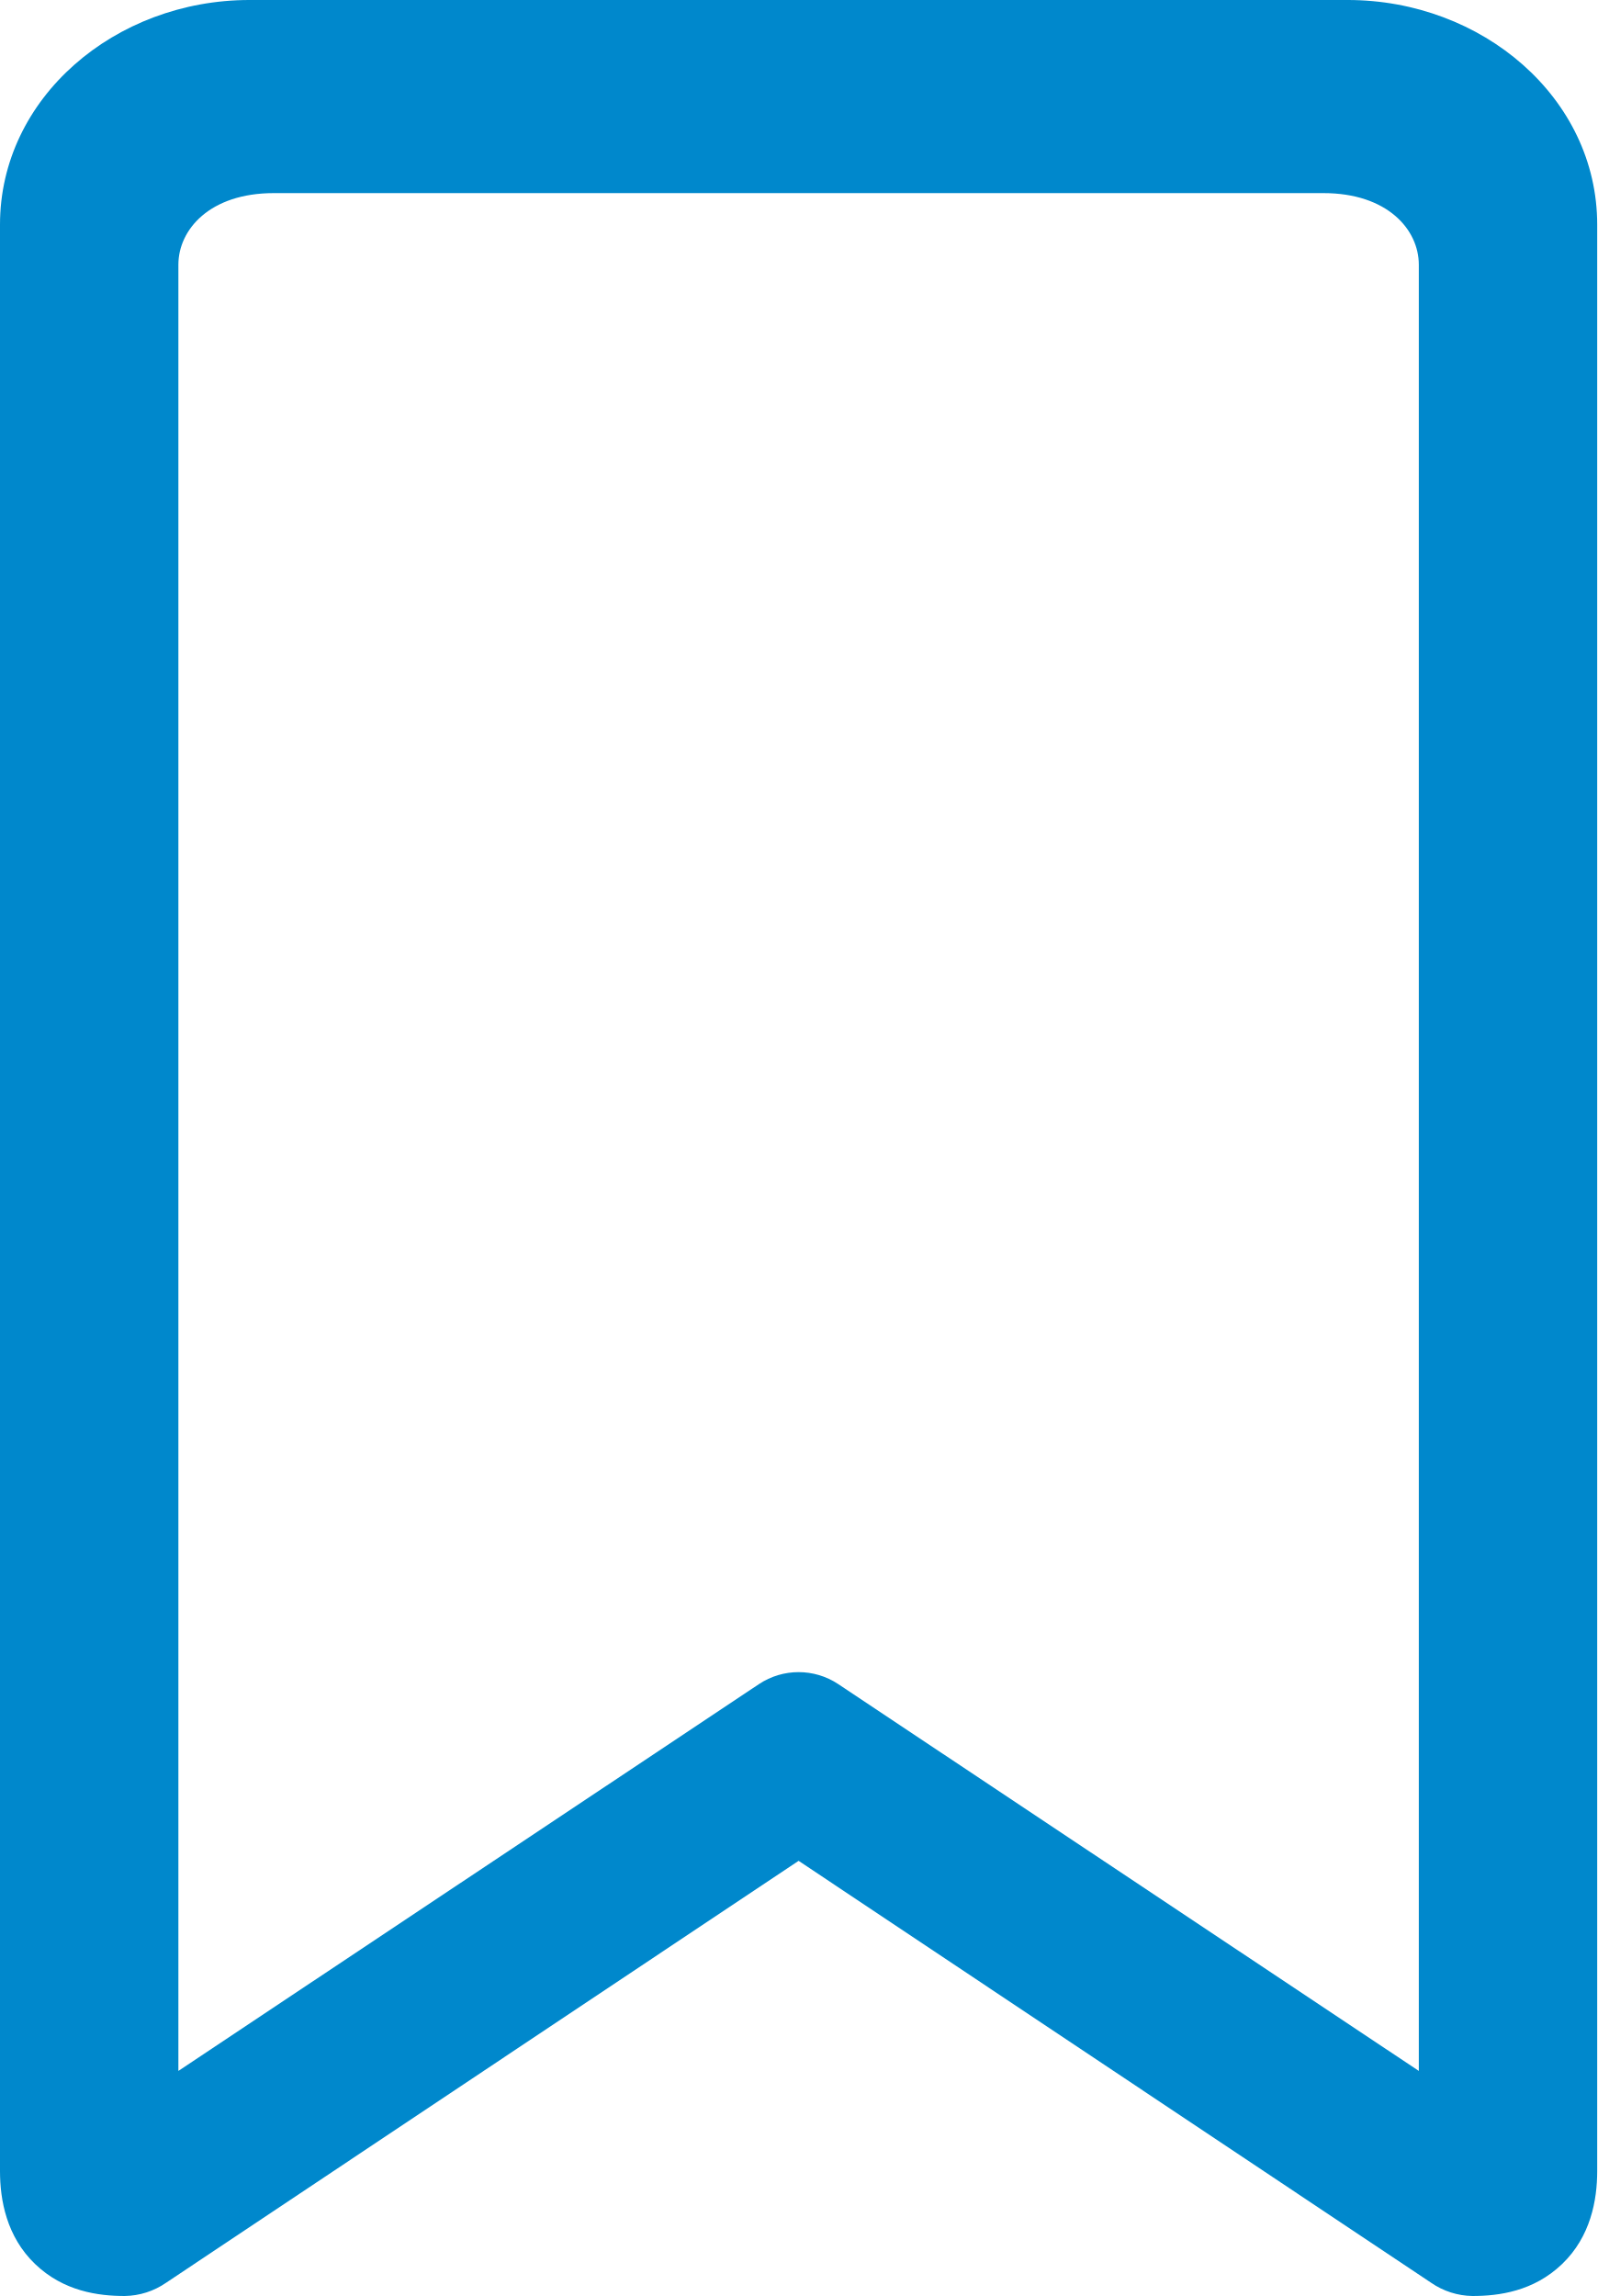
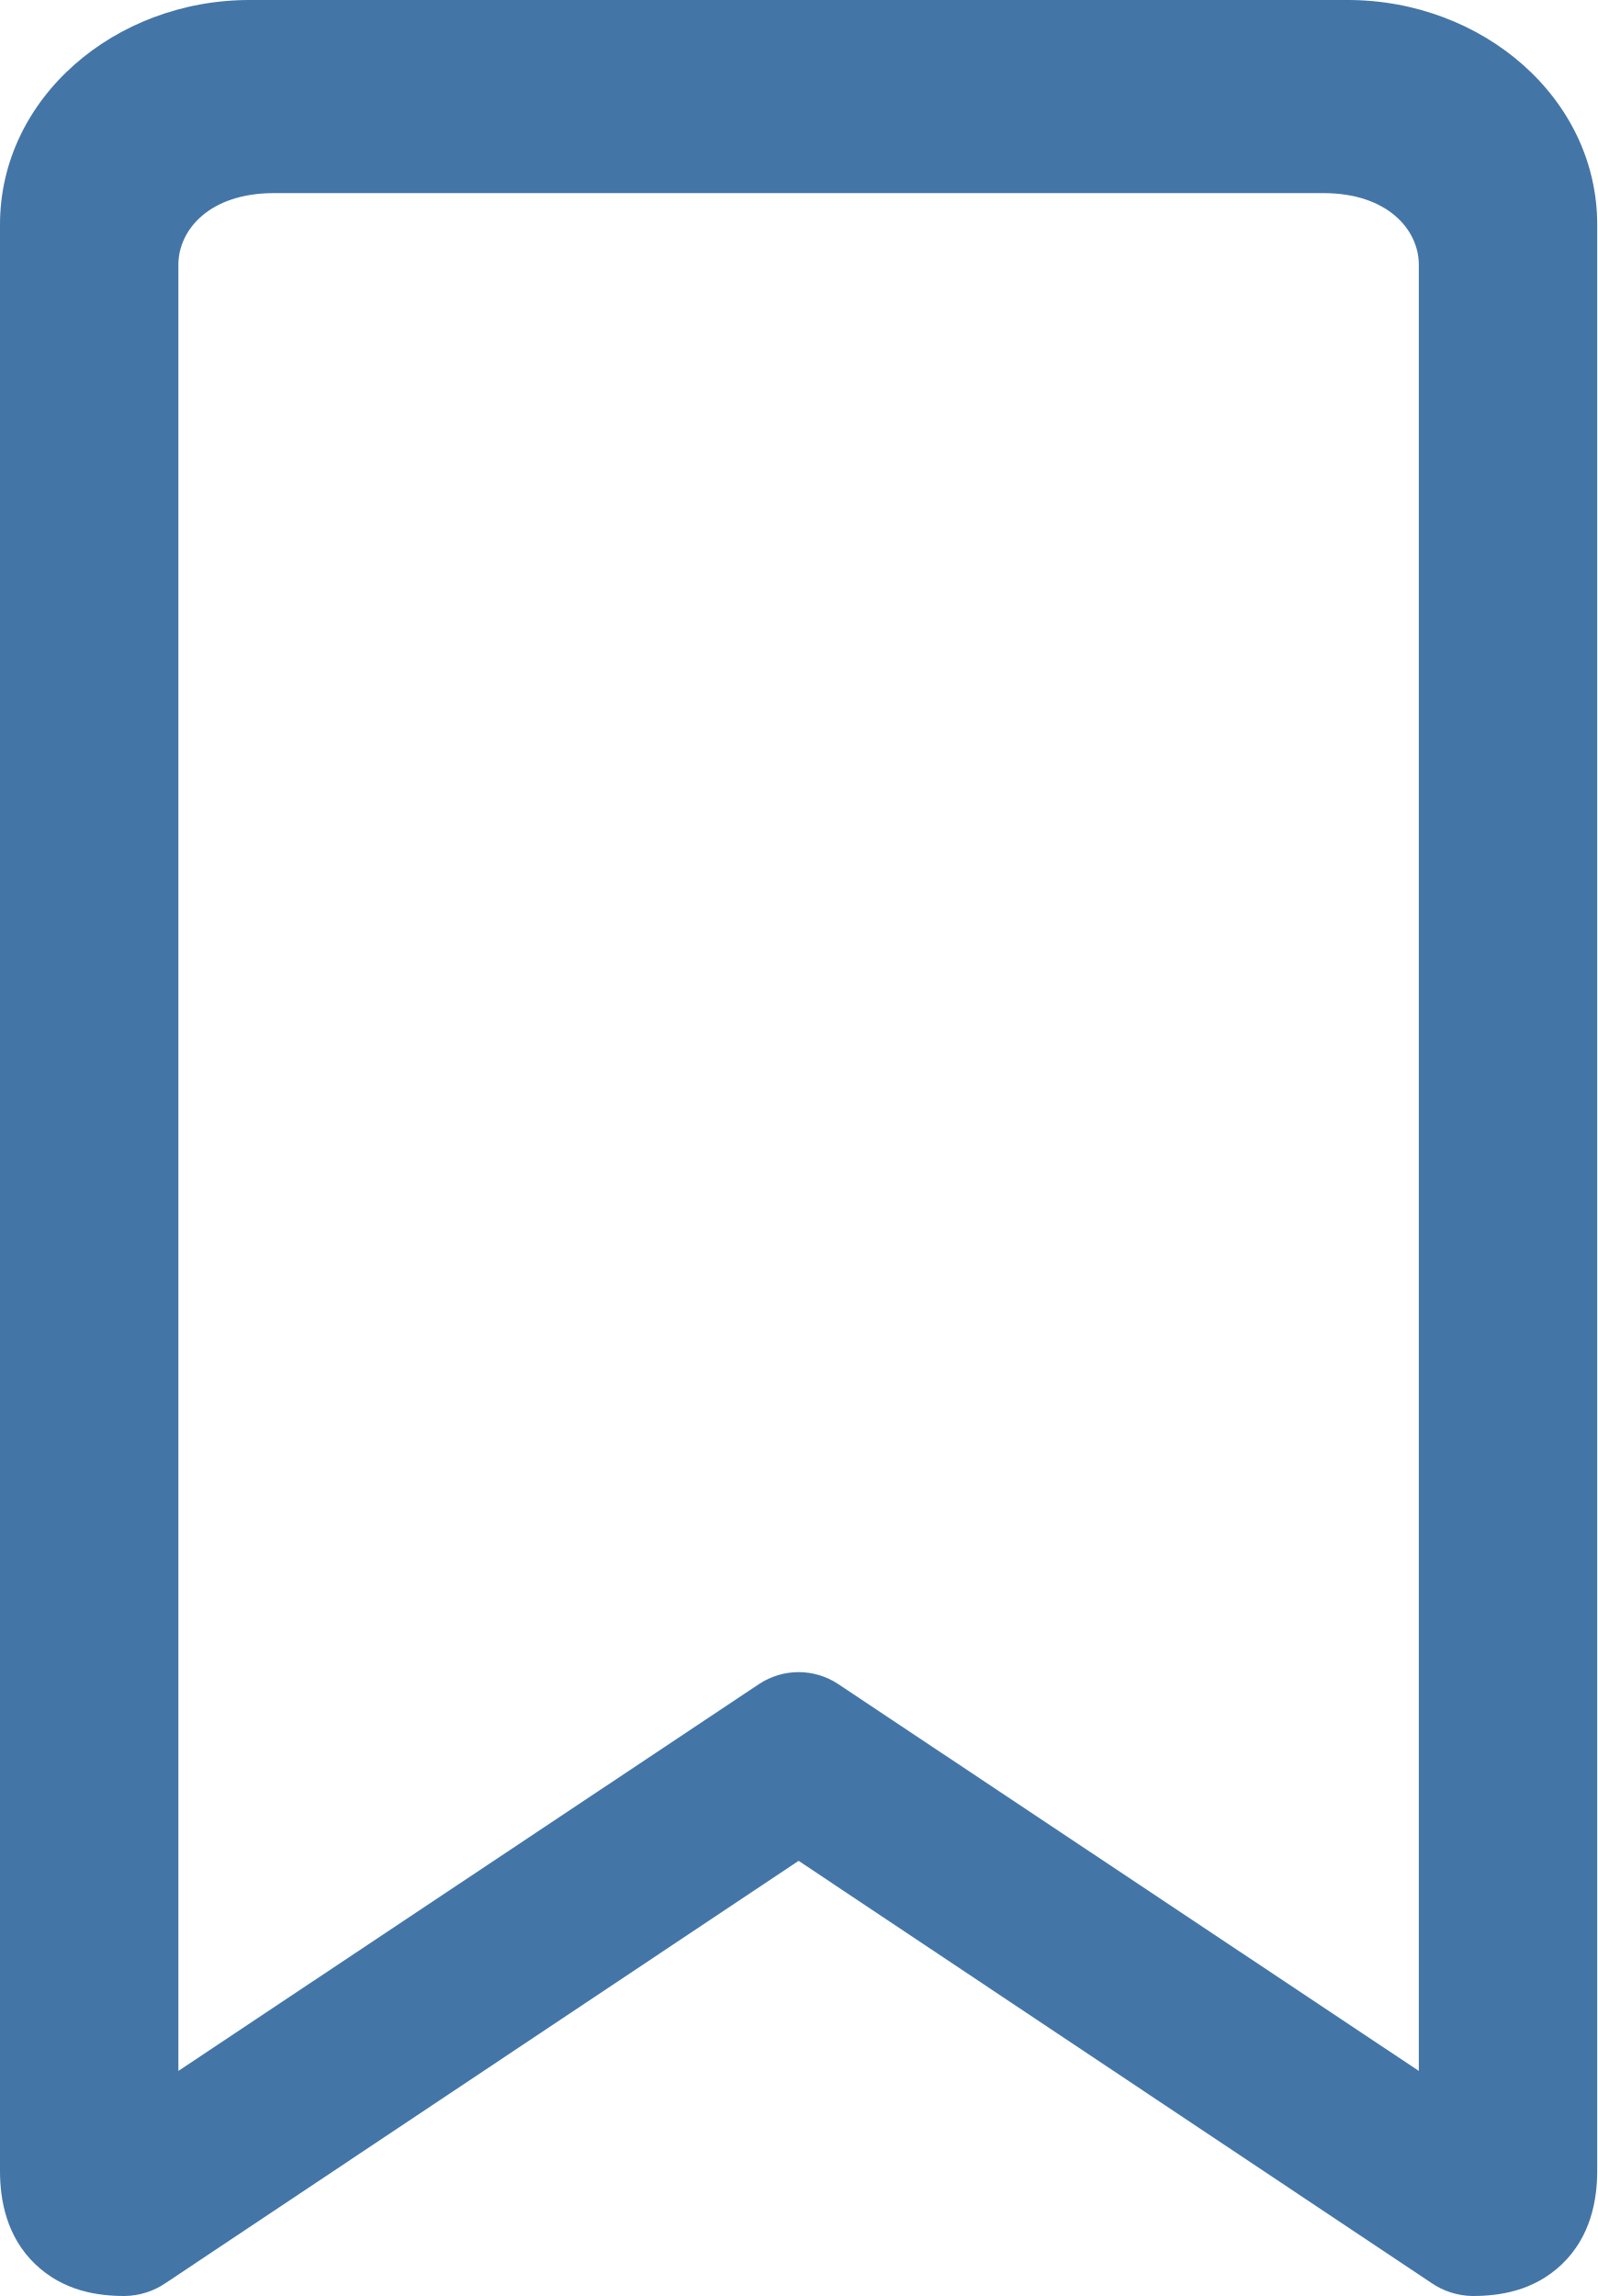
<svg xmlns="http://www.w3.org/2000/svg" width="64px" height="92px" viewBox="0 0 64 92" version="1.1">
  <defs />
  <g id="Page-1" stroke="none" stroke-width="1" fill="none" fill-rule="evenodd">
-     <g id="more" transform="translate(0, -1)" fill="#0088CC">
+     <g id="more" transform="translate(0, -1)" fill="#4375A7">
      <g id="Group">
        <g transform="translate(0, 0.63782)" id="Shape">
          <path d="M10,0.362 C4.61,0.362 0,4.281 0,9.362 L0,87.362 C0,88.515 0.262,89.983 1.406,91.081 C2.55,92.179 3.944,92.362 5,92.362 C5.592,92.353 6.169,92.168 6.656,91.831 L32,74.925 L57.344,91.831 C57.831,92.168 58.408,92.353 59,92.362 C60.056,92.362 61.45,92.179 62.594,91.081 C63.738,89.983 64,88.515 64,87.362 L64,9.362 C64,4.281 59.39,0.362 54,0.362 L10,0.362 Z M10.971,8.1 L53.029,8.1 C55.6,8.1 56.852,9.568 56.852,10.968 L56.852,83.343 L33.583,67.84 C32.623,67.205 31.377,67.205 30.417,67.84 L7.148,83.343 L7.148,10.968 C7.148,9.568 8.4,8.1 10.971,8.1 Z" />
        </g>
      </g>
    </g>
  </g>
</svg>
